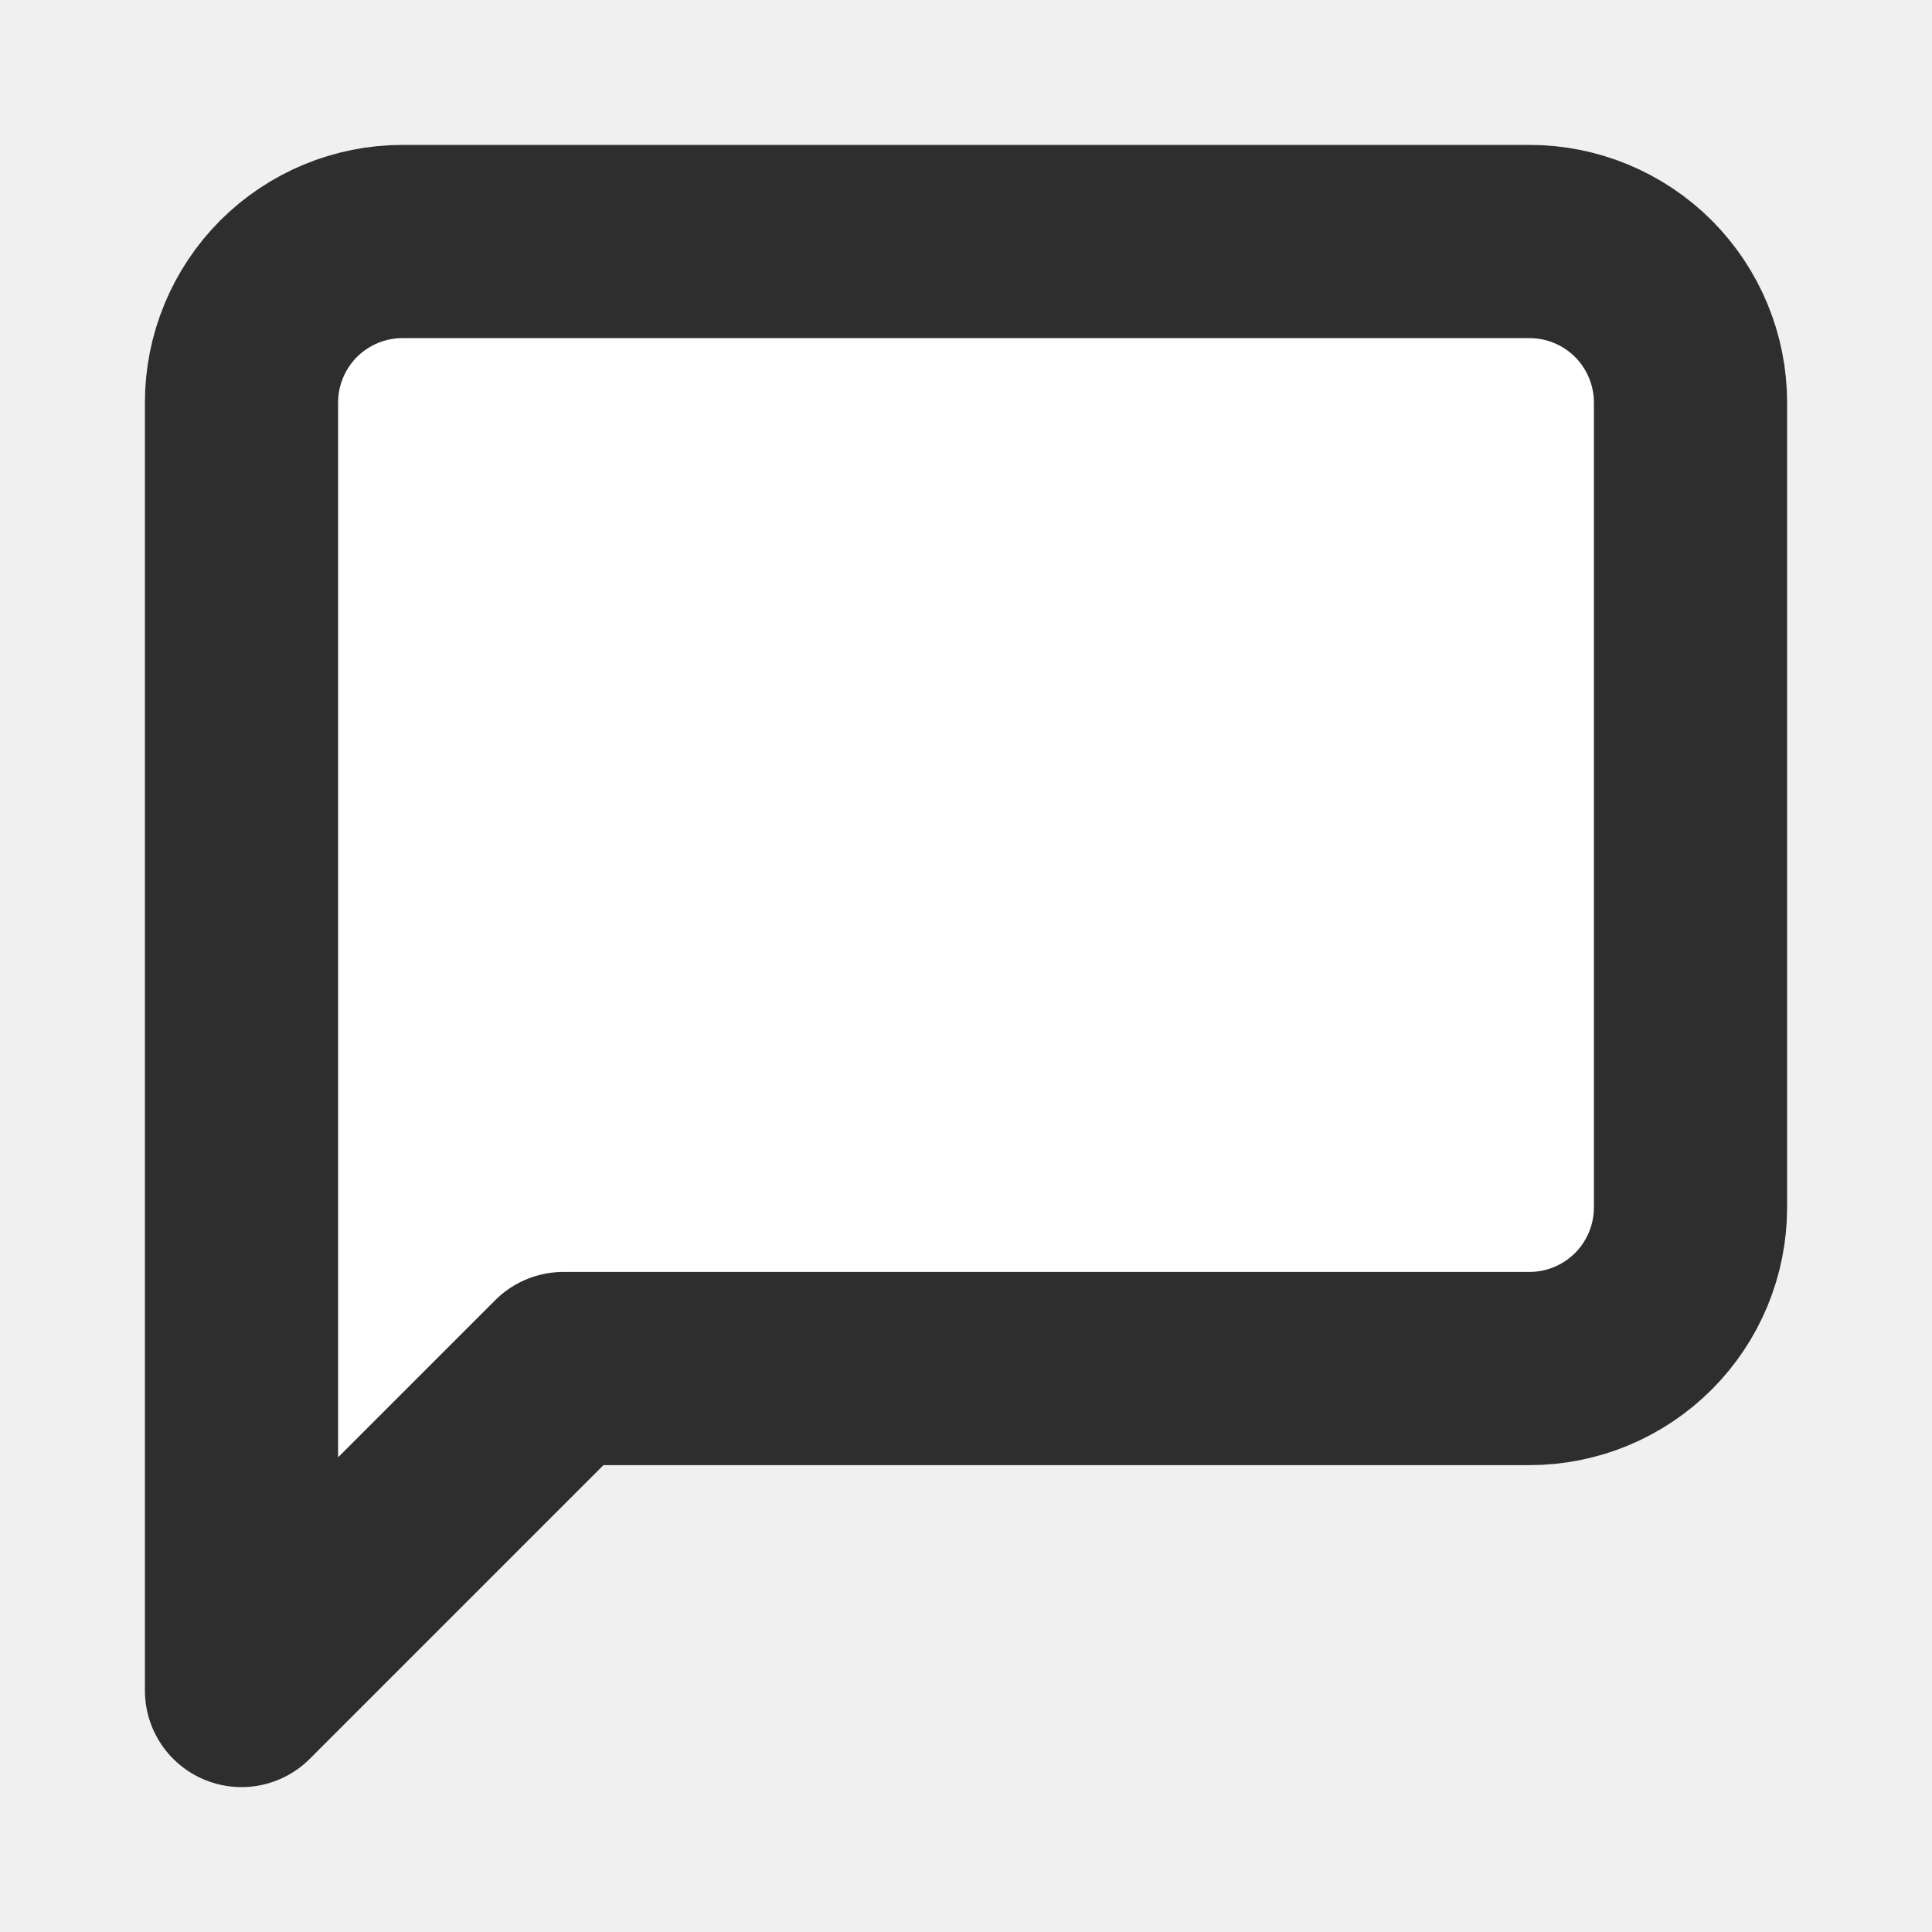
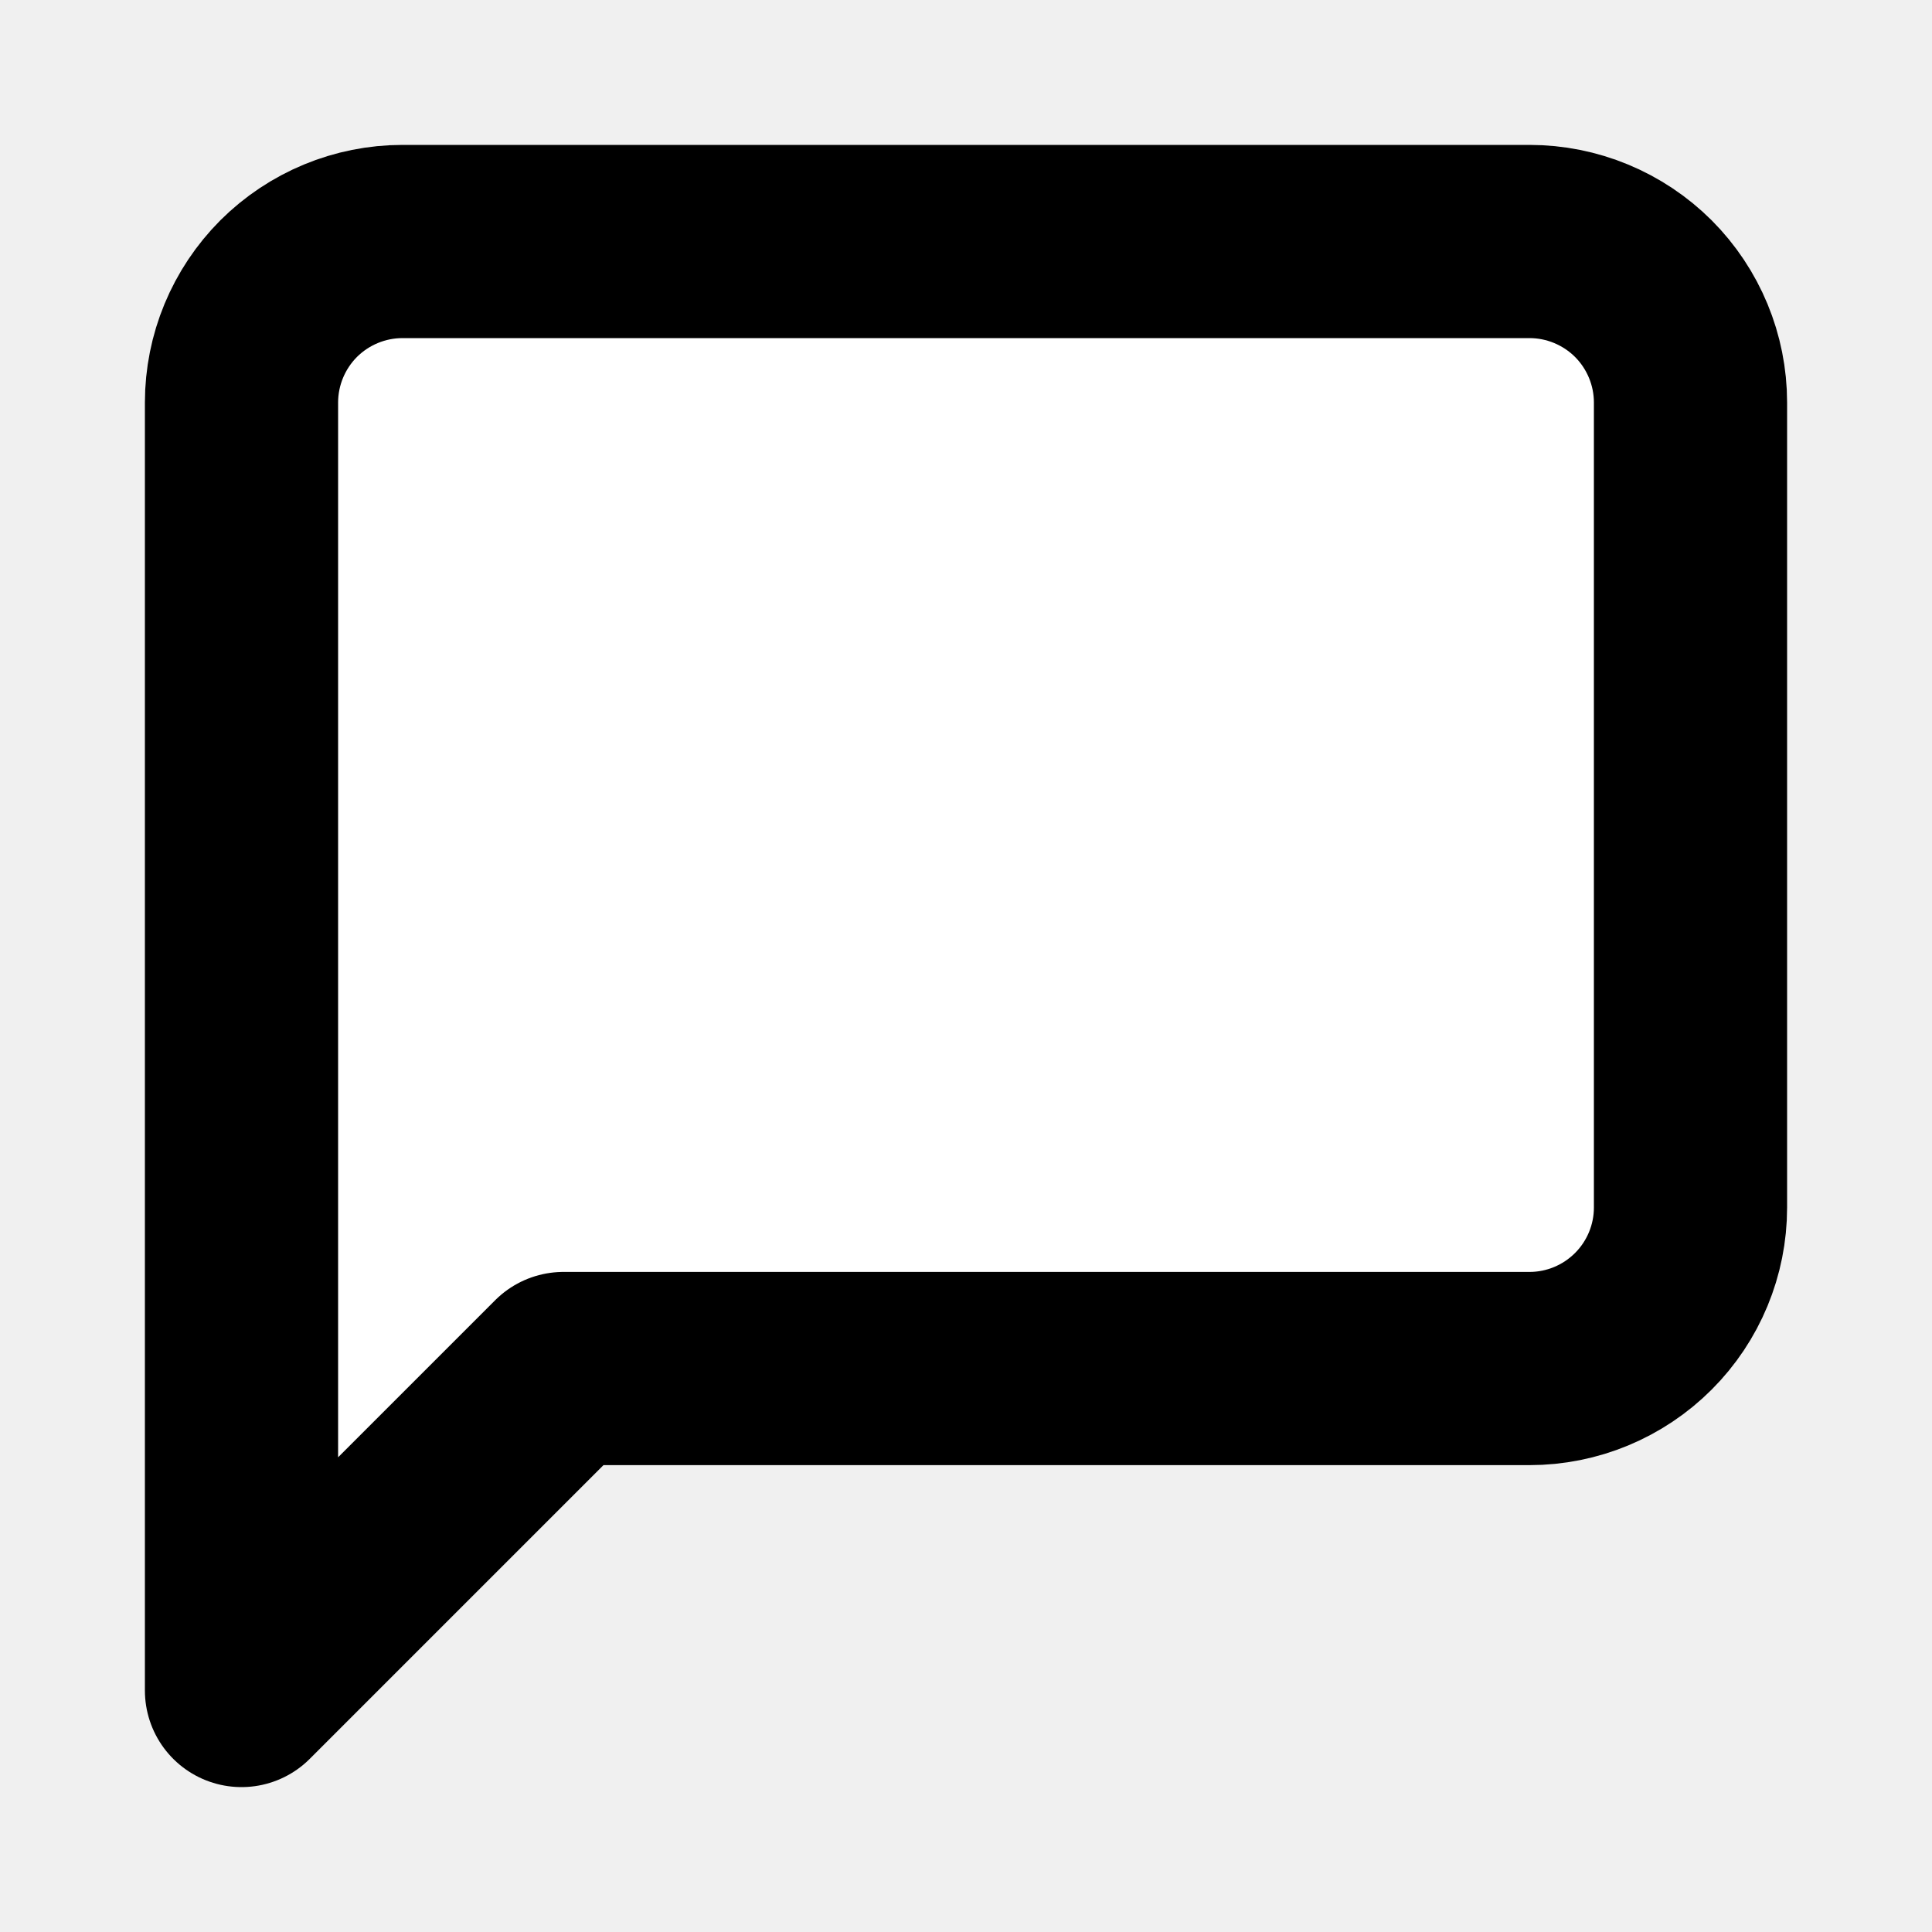
<svg xmlns="http://www.w3.org/2000/svg" fill="none" height="20" viewBox="0 0 20 20" width="20">
-   <path d="M17.5 12.5C17.5 12.942 17.324 13.366 17.012 13.678C16.699 13.991 16.275 14.167 15.833 14.167H5.833L2.5 17.5V4.167C2.5 3.725 2.676 3.301 2.988 2.988C3.301 2.676 3.725 2.5 4.167 2.5H15.833C16.275 2.5 16.699 2.676 17.012 2.988C17.324 3.301 17.5 3.725 17.5 4.167V12.5Z" fill="white" stroke="#2E2E2E" stroke-linecap="round" stroke-linejoin="round" stroke-width="2" />
+   <path d="M17.5 12.5C17.5 12.942 17.324 13.366 17.012 13.678C16.699 13.991 16.275 14.167 15.833 14.167H5.833L2.5 17.5V4.167C2.5 3.725 2.676 3.301 2.988 2.988C3.301 2.676 3.725 2.5 4.167 2.5H15.833C16.275 2.5 16.699 2.676 17.012 2.988C17.324 3.301 17.5 3.725 17.5 4.167V12.5Z" fill="white" stroke="currentColor" stroke-linecap="round" stroke-linejoin="round" stroke-width="2" />
</svg>
